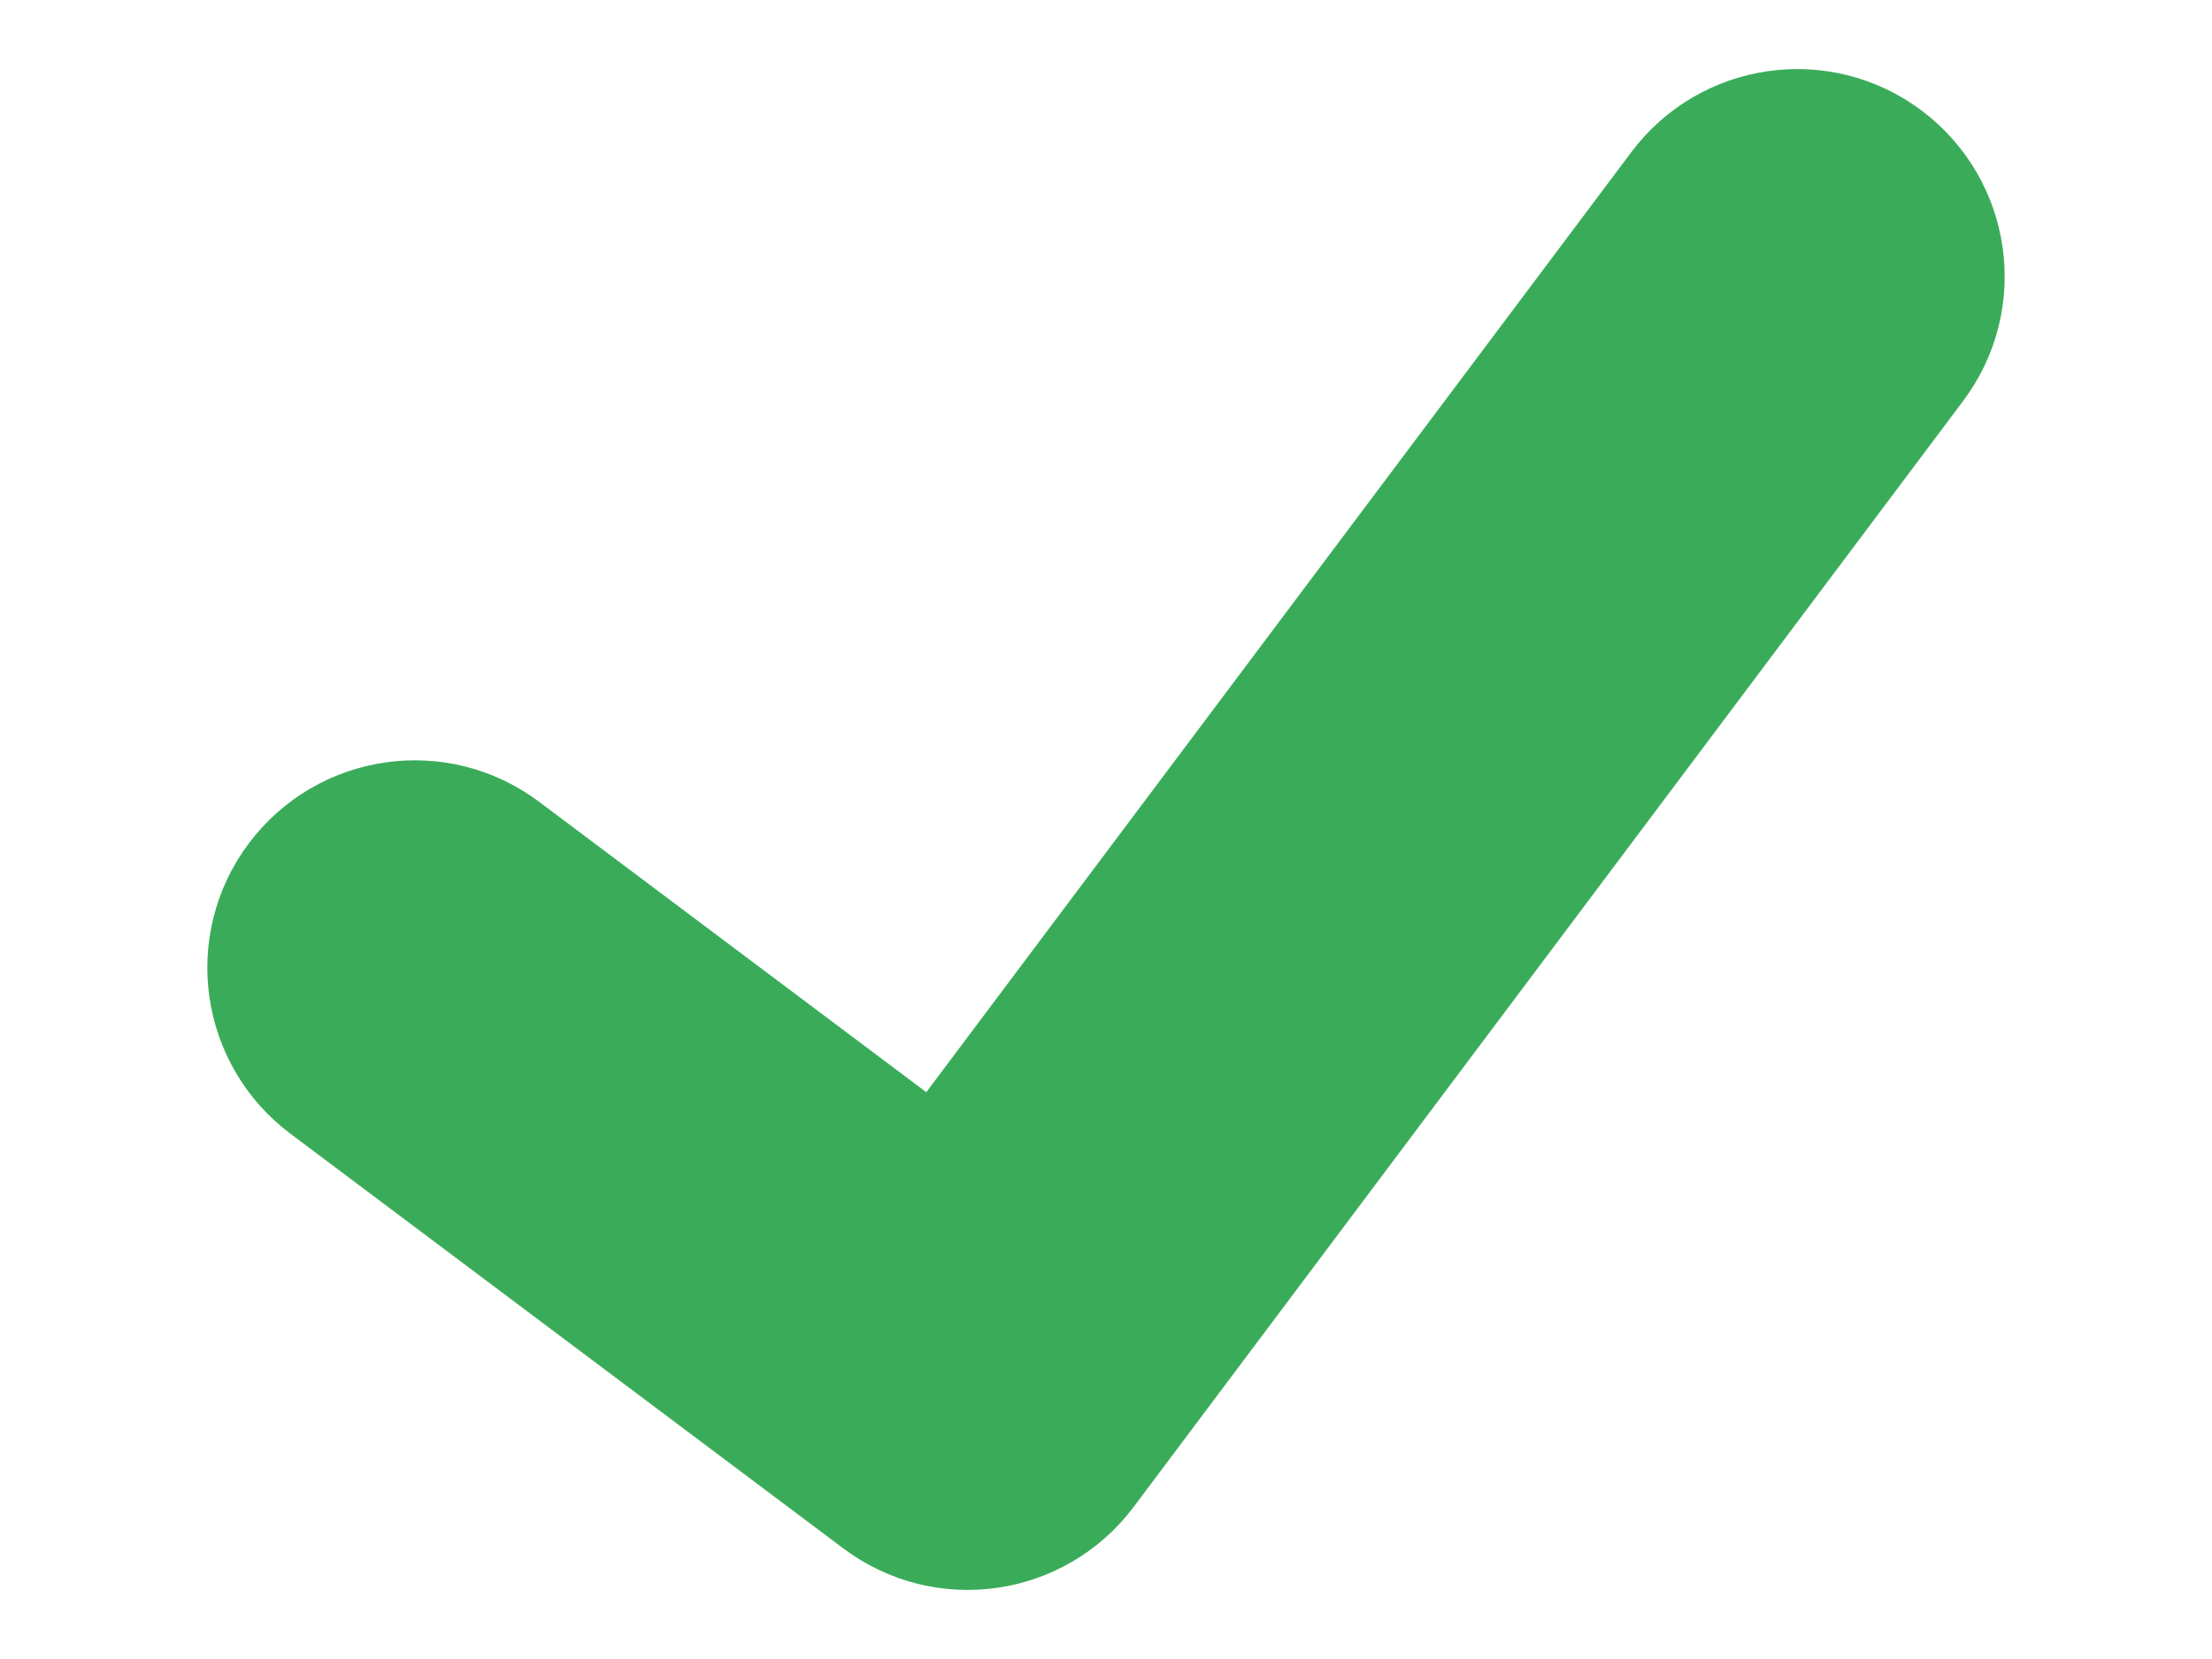
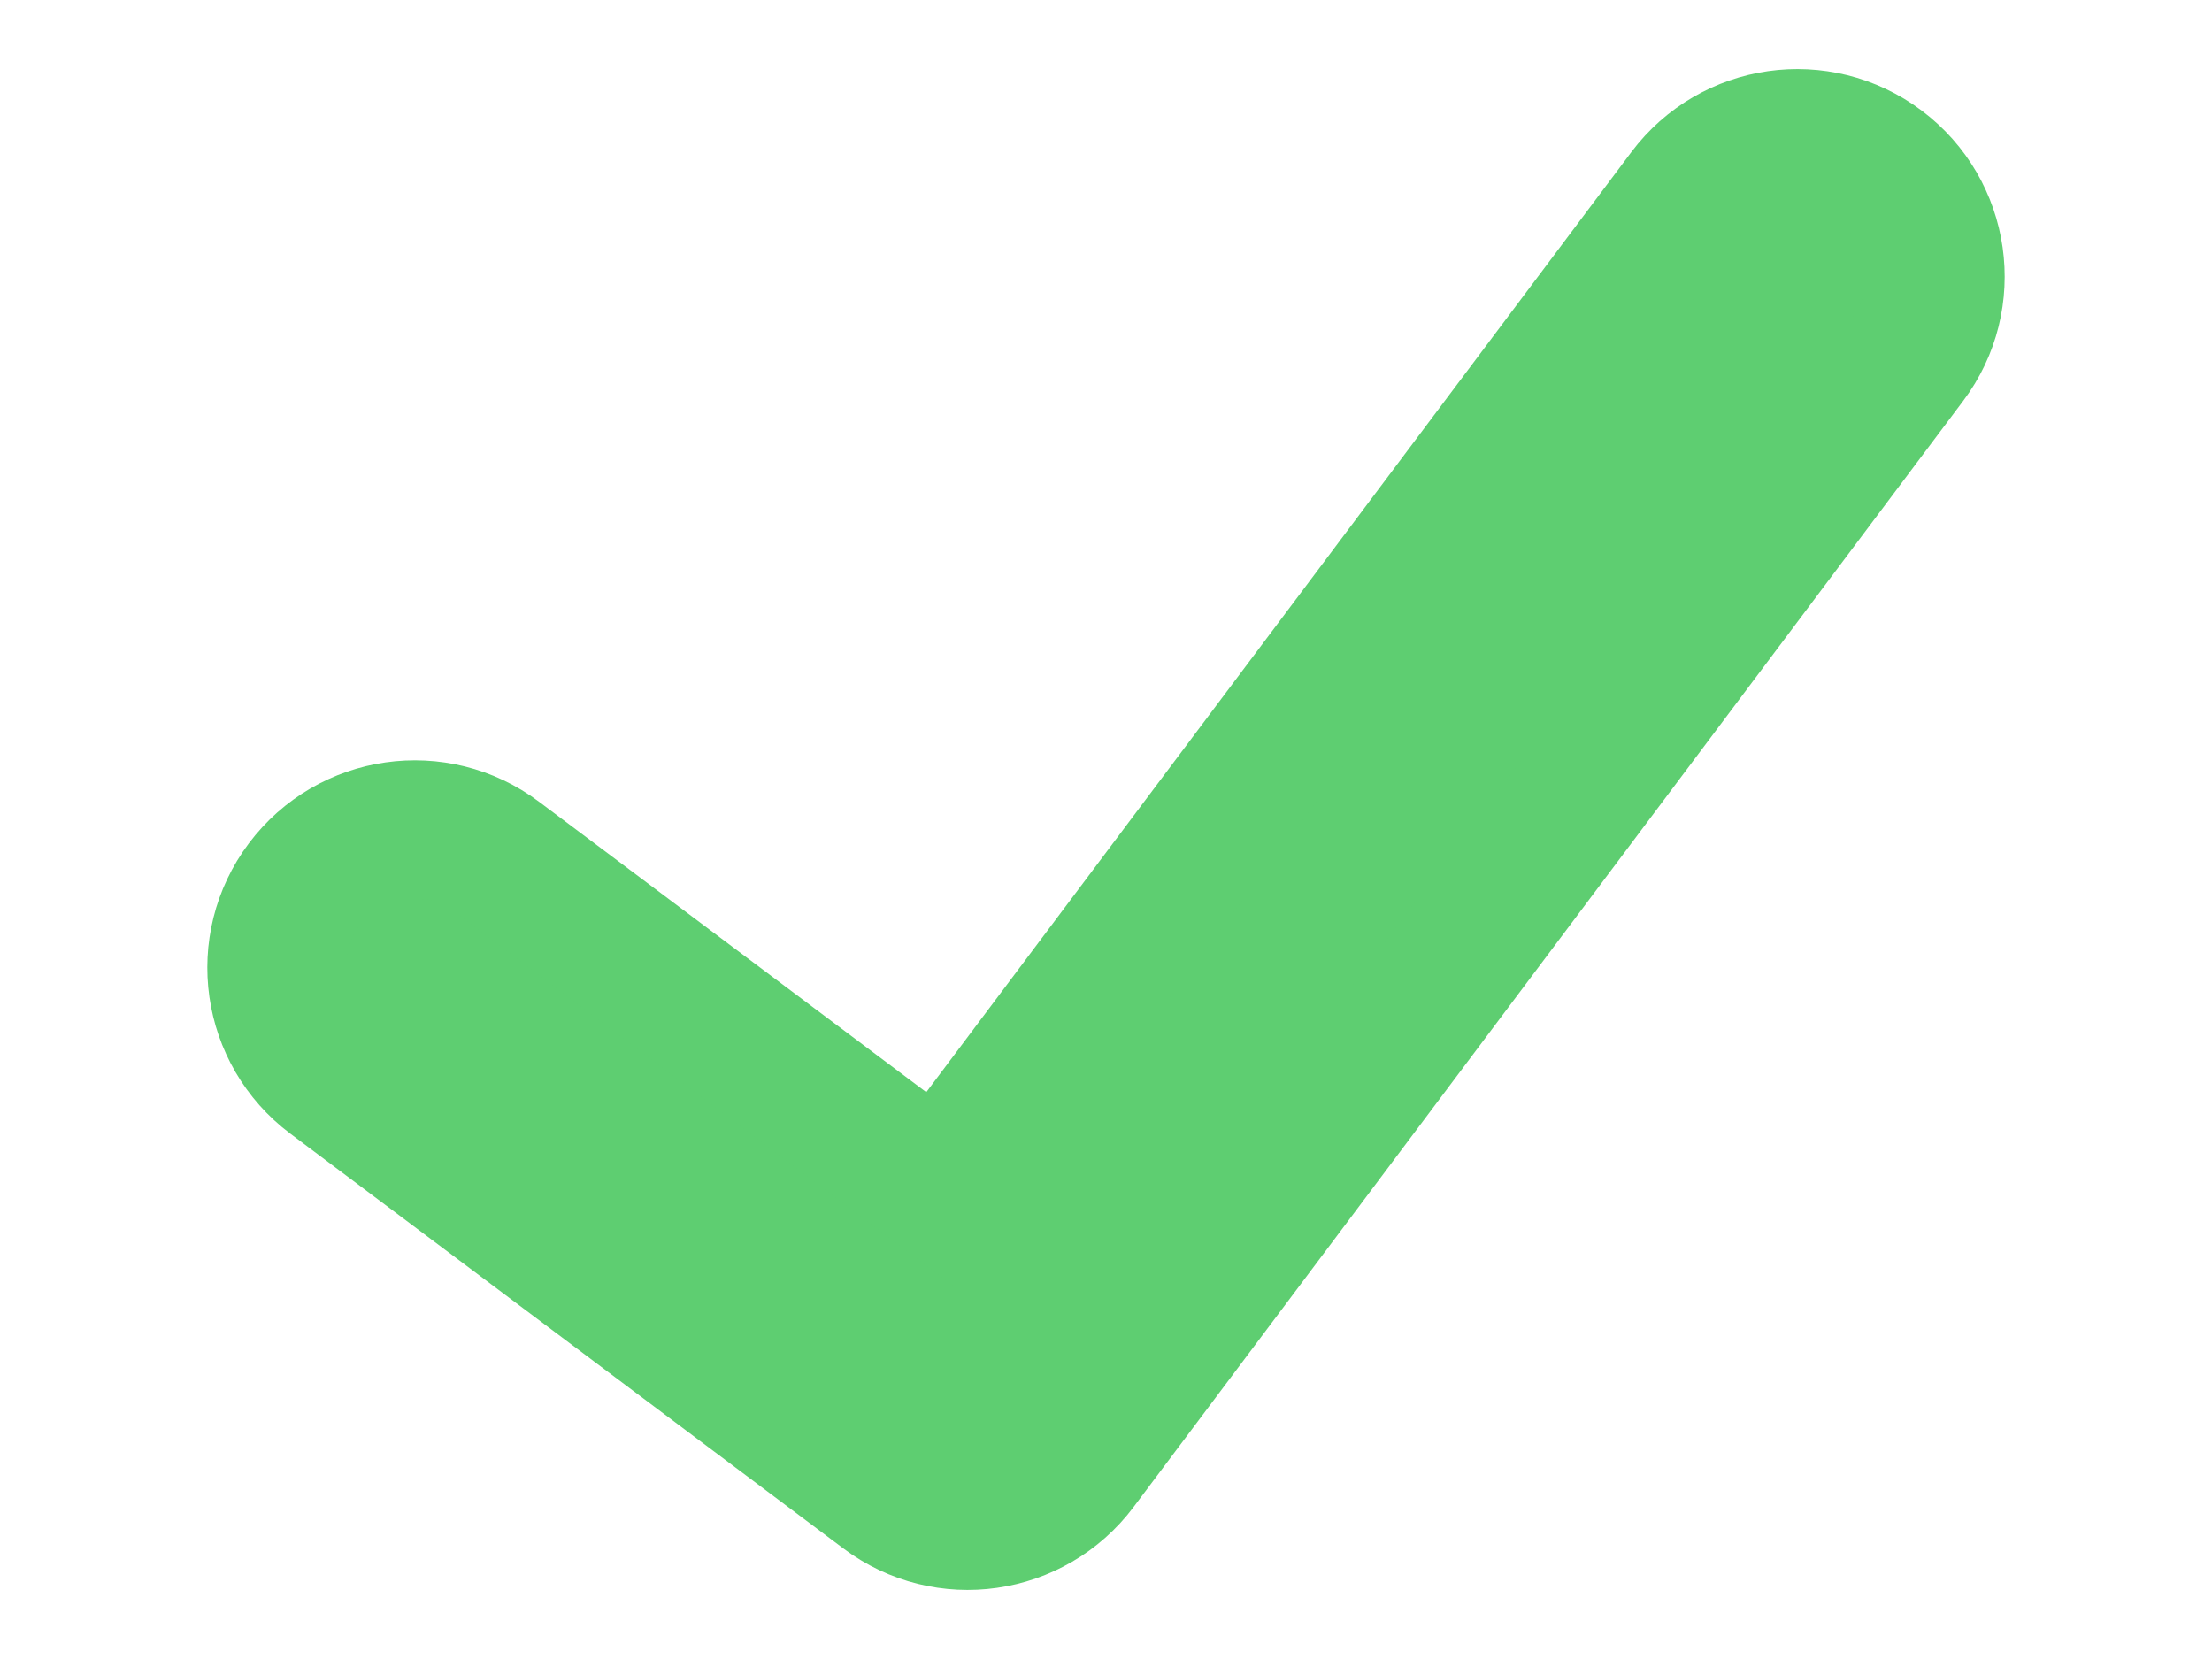
<svg xmlns="http://www.w3.org/2000/svg" width="8" height="6" viewBox="0 0 8 6" fill="none">
-   <path fill-rule="evenodd" clip-rule="evenodd" d="M6.8 0.6C7.021 0.766 7.066 1.079 6.9 1.3L3.9 5.3C3.734 5.521 3.421 5.566 3.2 5.4L1.2 3.9C0.979 3.734 0.934 3.421 1.1 3.2C1.266 2.979 1.579 2.934 1.8 3.1L3.4 4.3L6.1 0.7C6.266 0.479 6.579 0.434 6.8 0.6Z" fill="#3AAC59" stroke="#3AAC59" stroke-width="0.5" />
+   <path fill-rule="evenodd" clip-rule="evenodd" d="M6.8 0.6C7.021 0.766 7.066 1.079 6.9 1.3L3.9 5.3C3.734 5.521 3.421 5.566 3.2 5.4L1.2 3.9C0.979 3.734 0.934 3.421 1.1 3.2C1.266 2.979 1.579 2.934 1.8 3.1L3.4 4.3L6.1 0.7C6.266 0.479 6.579 0.434 6.8 0.6Z" fill="#5ECE71" stroke="#5ECE71" stroke-width="0.5" />
</svg>
